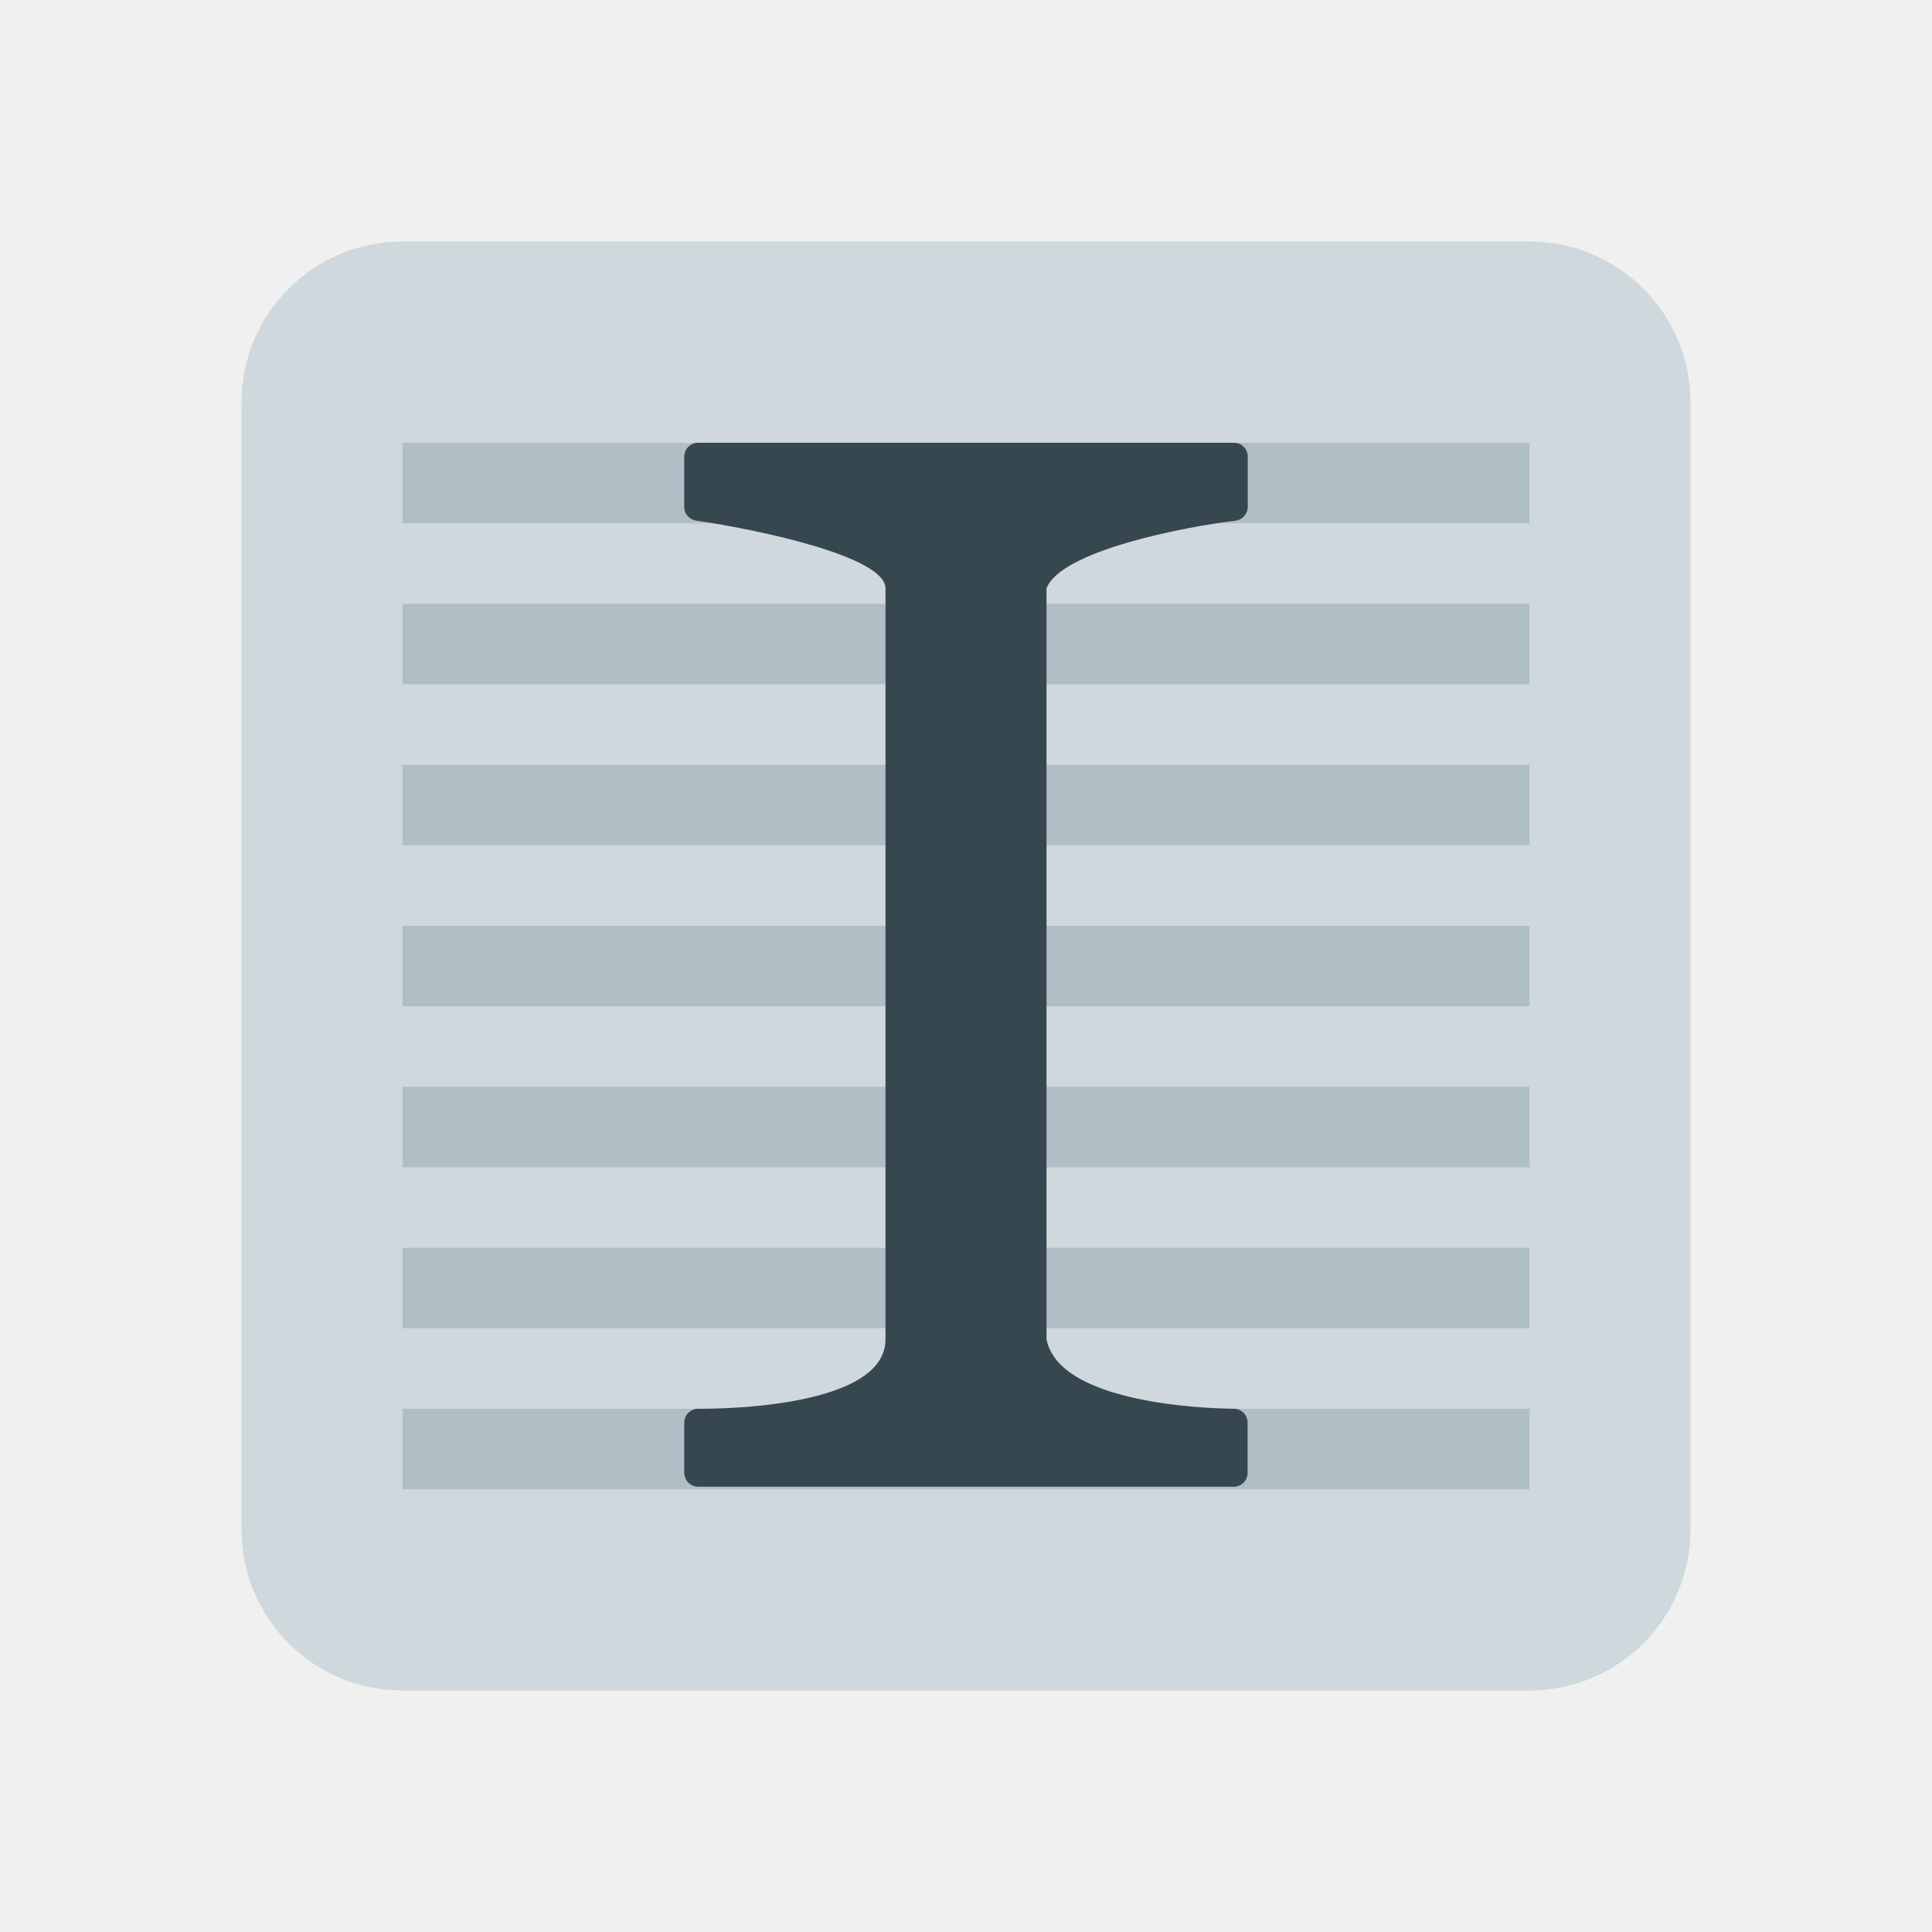
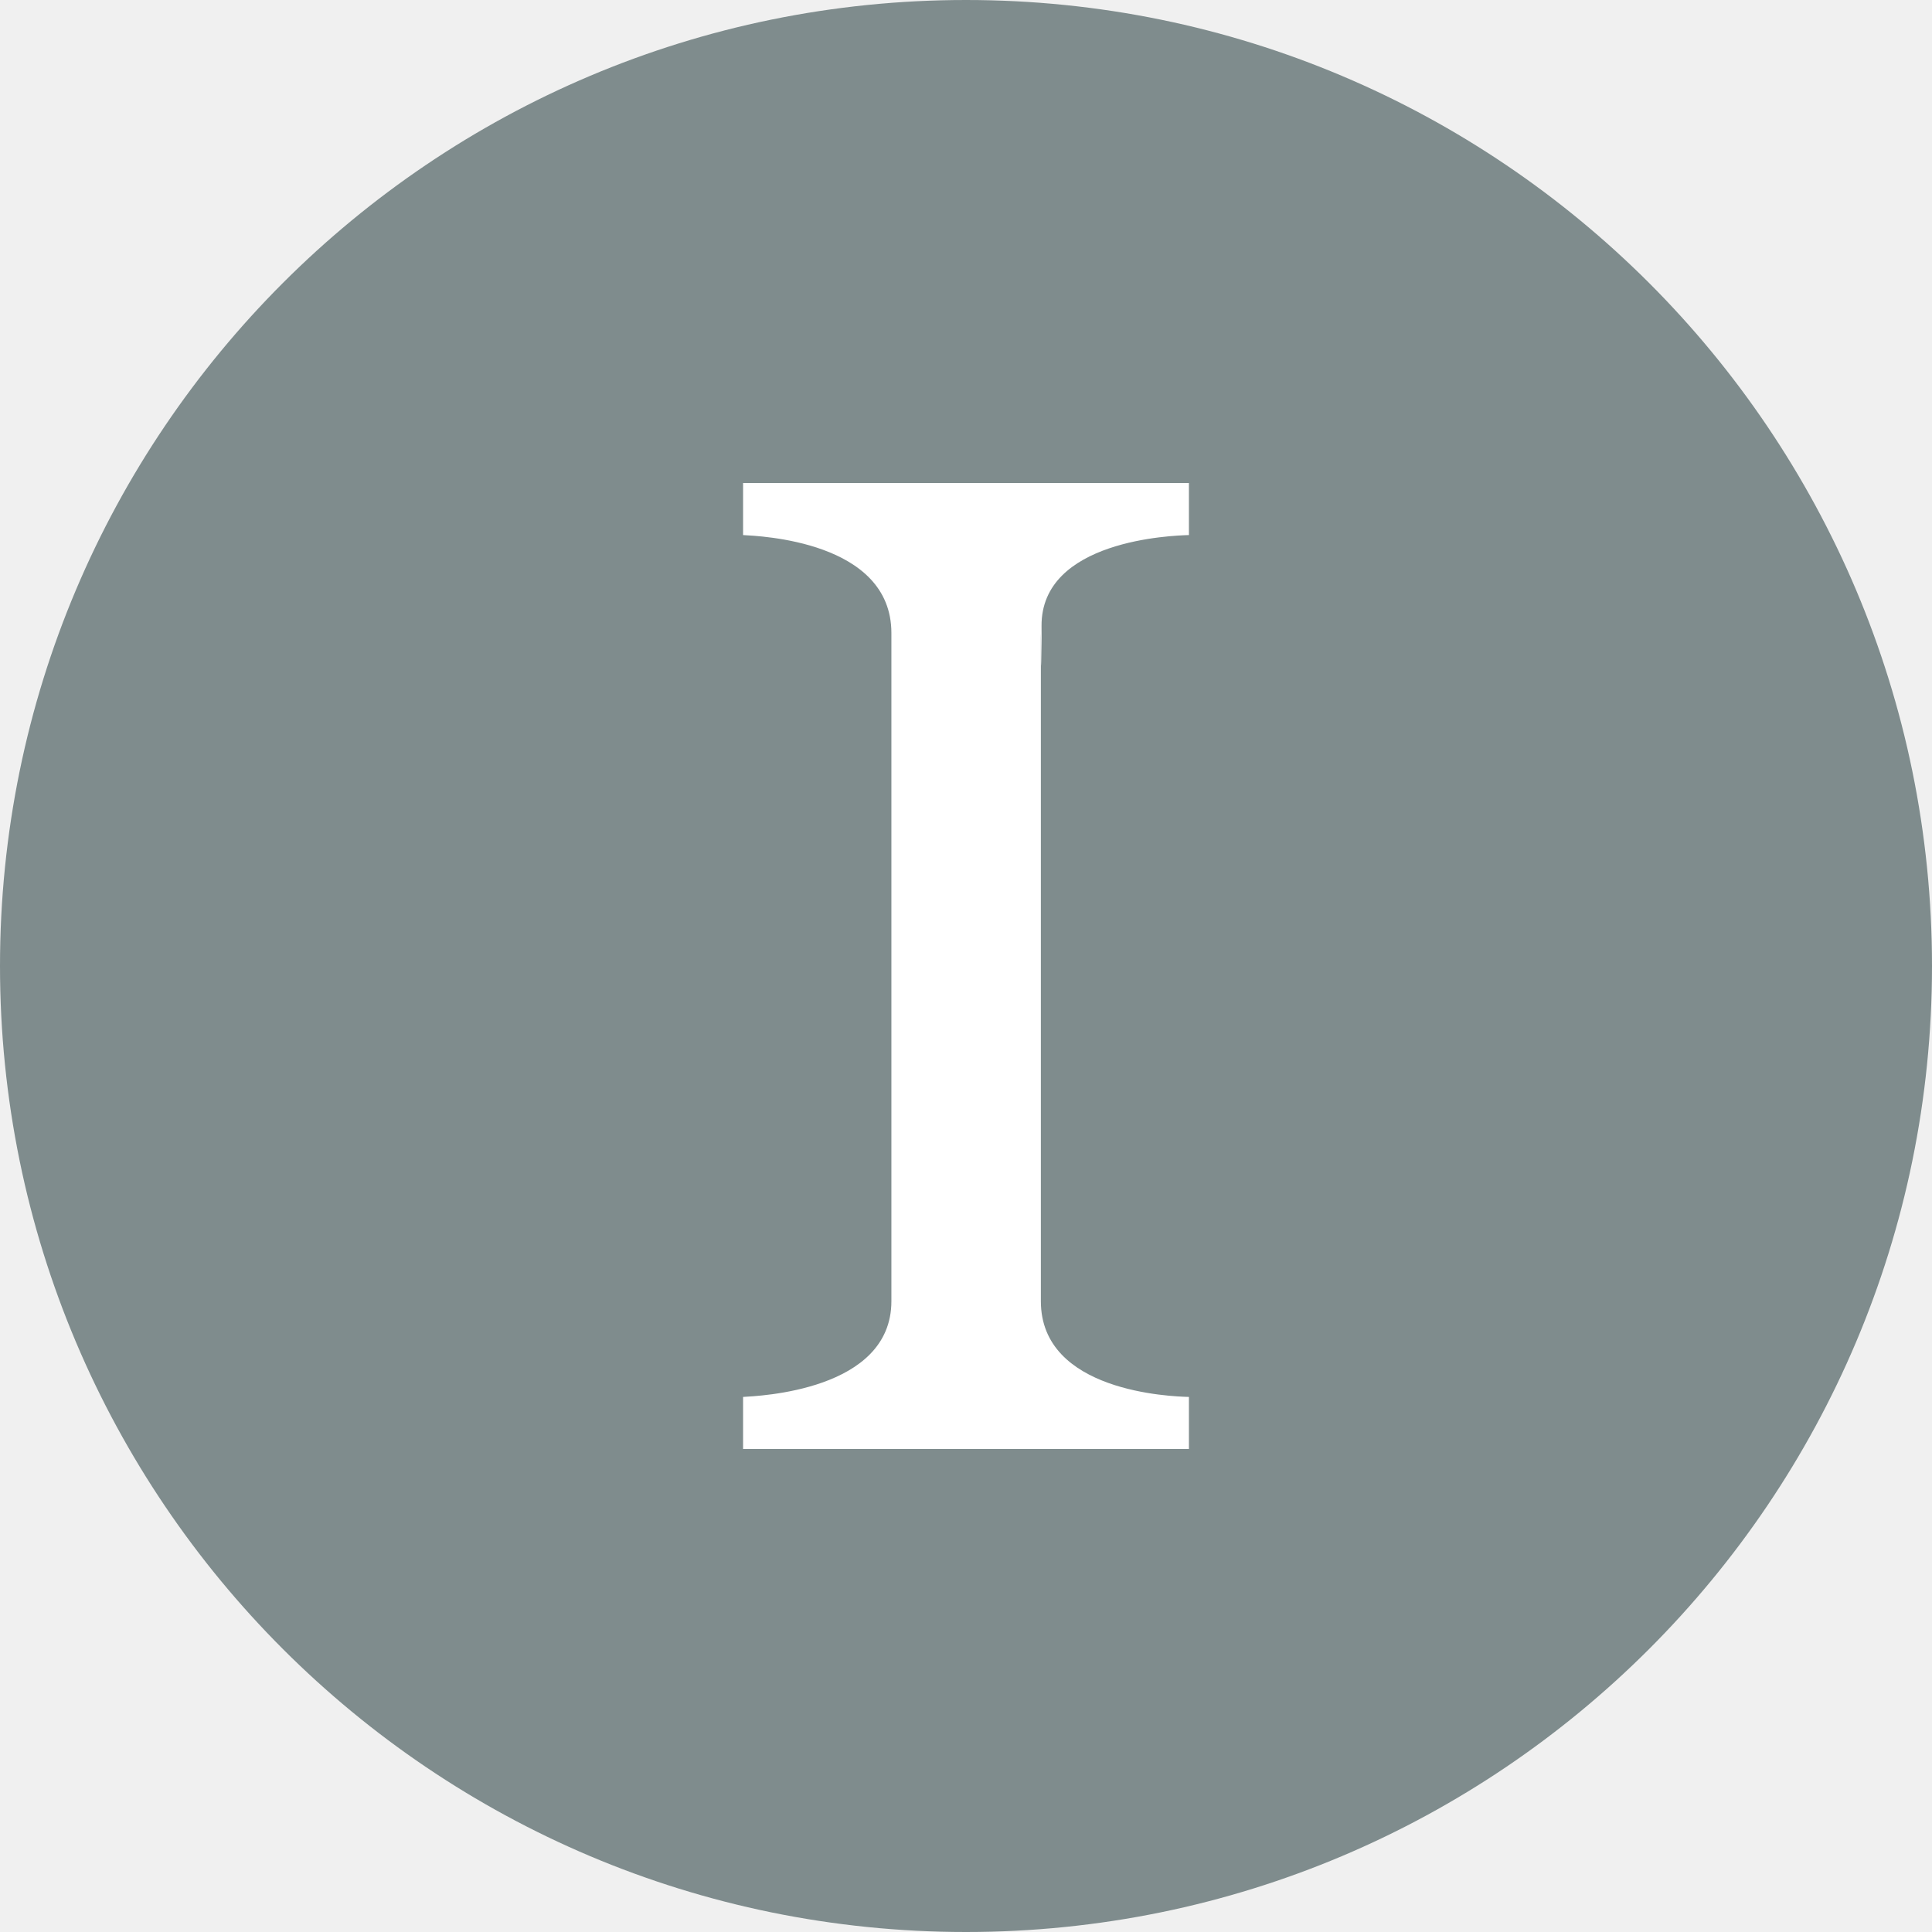
- <svg xmlns="http://www.w3.org/2000/svg" viewBox="0 0 48 48" version="1.1">
-   <g id="surface1">
-     <path d="M6 10c0-2.21 1.79-4 4-4h28c2.21 0 4 1.79 4 4v28c0 2.21-1.79 4-4 4H10c-2.21 0-4-1.79-4-4z" fill="#CFD8DC" />
-     <path d="M10 11h28v2H10z" fill="#B0BEC5" />
-     <path d="M10 15h28v2H10z" fill="#B0BEC5" />
-     <path d="M10 19h28v2H10z" fill="#B0BEC5" />
-     <path d="M10 23h28v2H10z" fill="#B0BEC5" />
-     <path d="M10 27h28v2H10z" fill="#B0BEC5" />
-     <path d="M10 31h28v2H10z" fill="#B0BEC5" />
-     <path d="M10 35h28v2H10z" fill="#B0BEC5" />
-     <path d="M31 12.594a.35.35 0 0 1-.309.344c-1.199.14-4.347.738-4.691 1.683v18.656c.348 1.735 4.629 1.72 4.66 1.723a.344.344 0 0 1 .336.348v1.246a.342.342 0 0 1-.344.343H17.348a.348.348 0 0 1-.348-.343v-1.246c0-.192.152-.344.344-.348.035 0 4.656.074 4.656-1.723v-18.66c0-.793-3.172-1.46-4.703-1.683a.341.341 0 0 1-.297-.34v-1.246c0-.196.156-.348.348-.348h13.304c.196 0 .348.152.348.348z" fill="#37474F" />
+ <svg xmlns="http://www.w3.org/2000/svg" height="60px" version="1.1" viewBox="0 0 60 60" width="60px">
+   <defs />
+   <g fill="none" fill-rule="evenodd" id="flat" stroke="none" stroke-width="1">
+     <g id="instapaper">
+       <path d="M30,60 C46.569,60 60,46.569 60,30 C60,13.431 46.569,0 30,0 C13.431,0 0,13.431 0,30 C0,46.569 13.431,60 30,60 Z" fill="#7F8C8D" id="Instapaper" />
+       <path d="M23.077,45 L23.077,43.383 C23.532,43.353 27.683,43.2 27.683,40.41 L27.683,19.659 C27.683,16.795 23.566,16.647 23.077,16.617 L23.077,15 L36.923,15 L36.923,16.617 C36.42,16.631 32.325,16.768 32.346,19.444 C32.367,22.12 32.325,19.586 32.325,19.659 L32.325,40.41 C32.325,43.227 36.367,43.368 36.923,43.383 L36.923,45 L23.077,45 Z" fill="#FFFFFF" id="Instapaper" />
+     </g>
  </g>
</svg>
